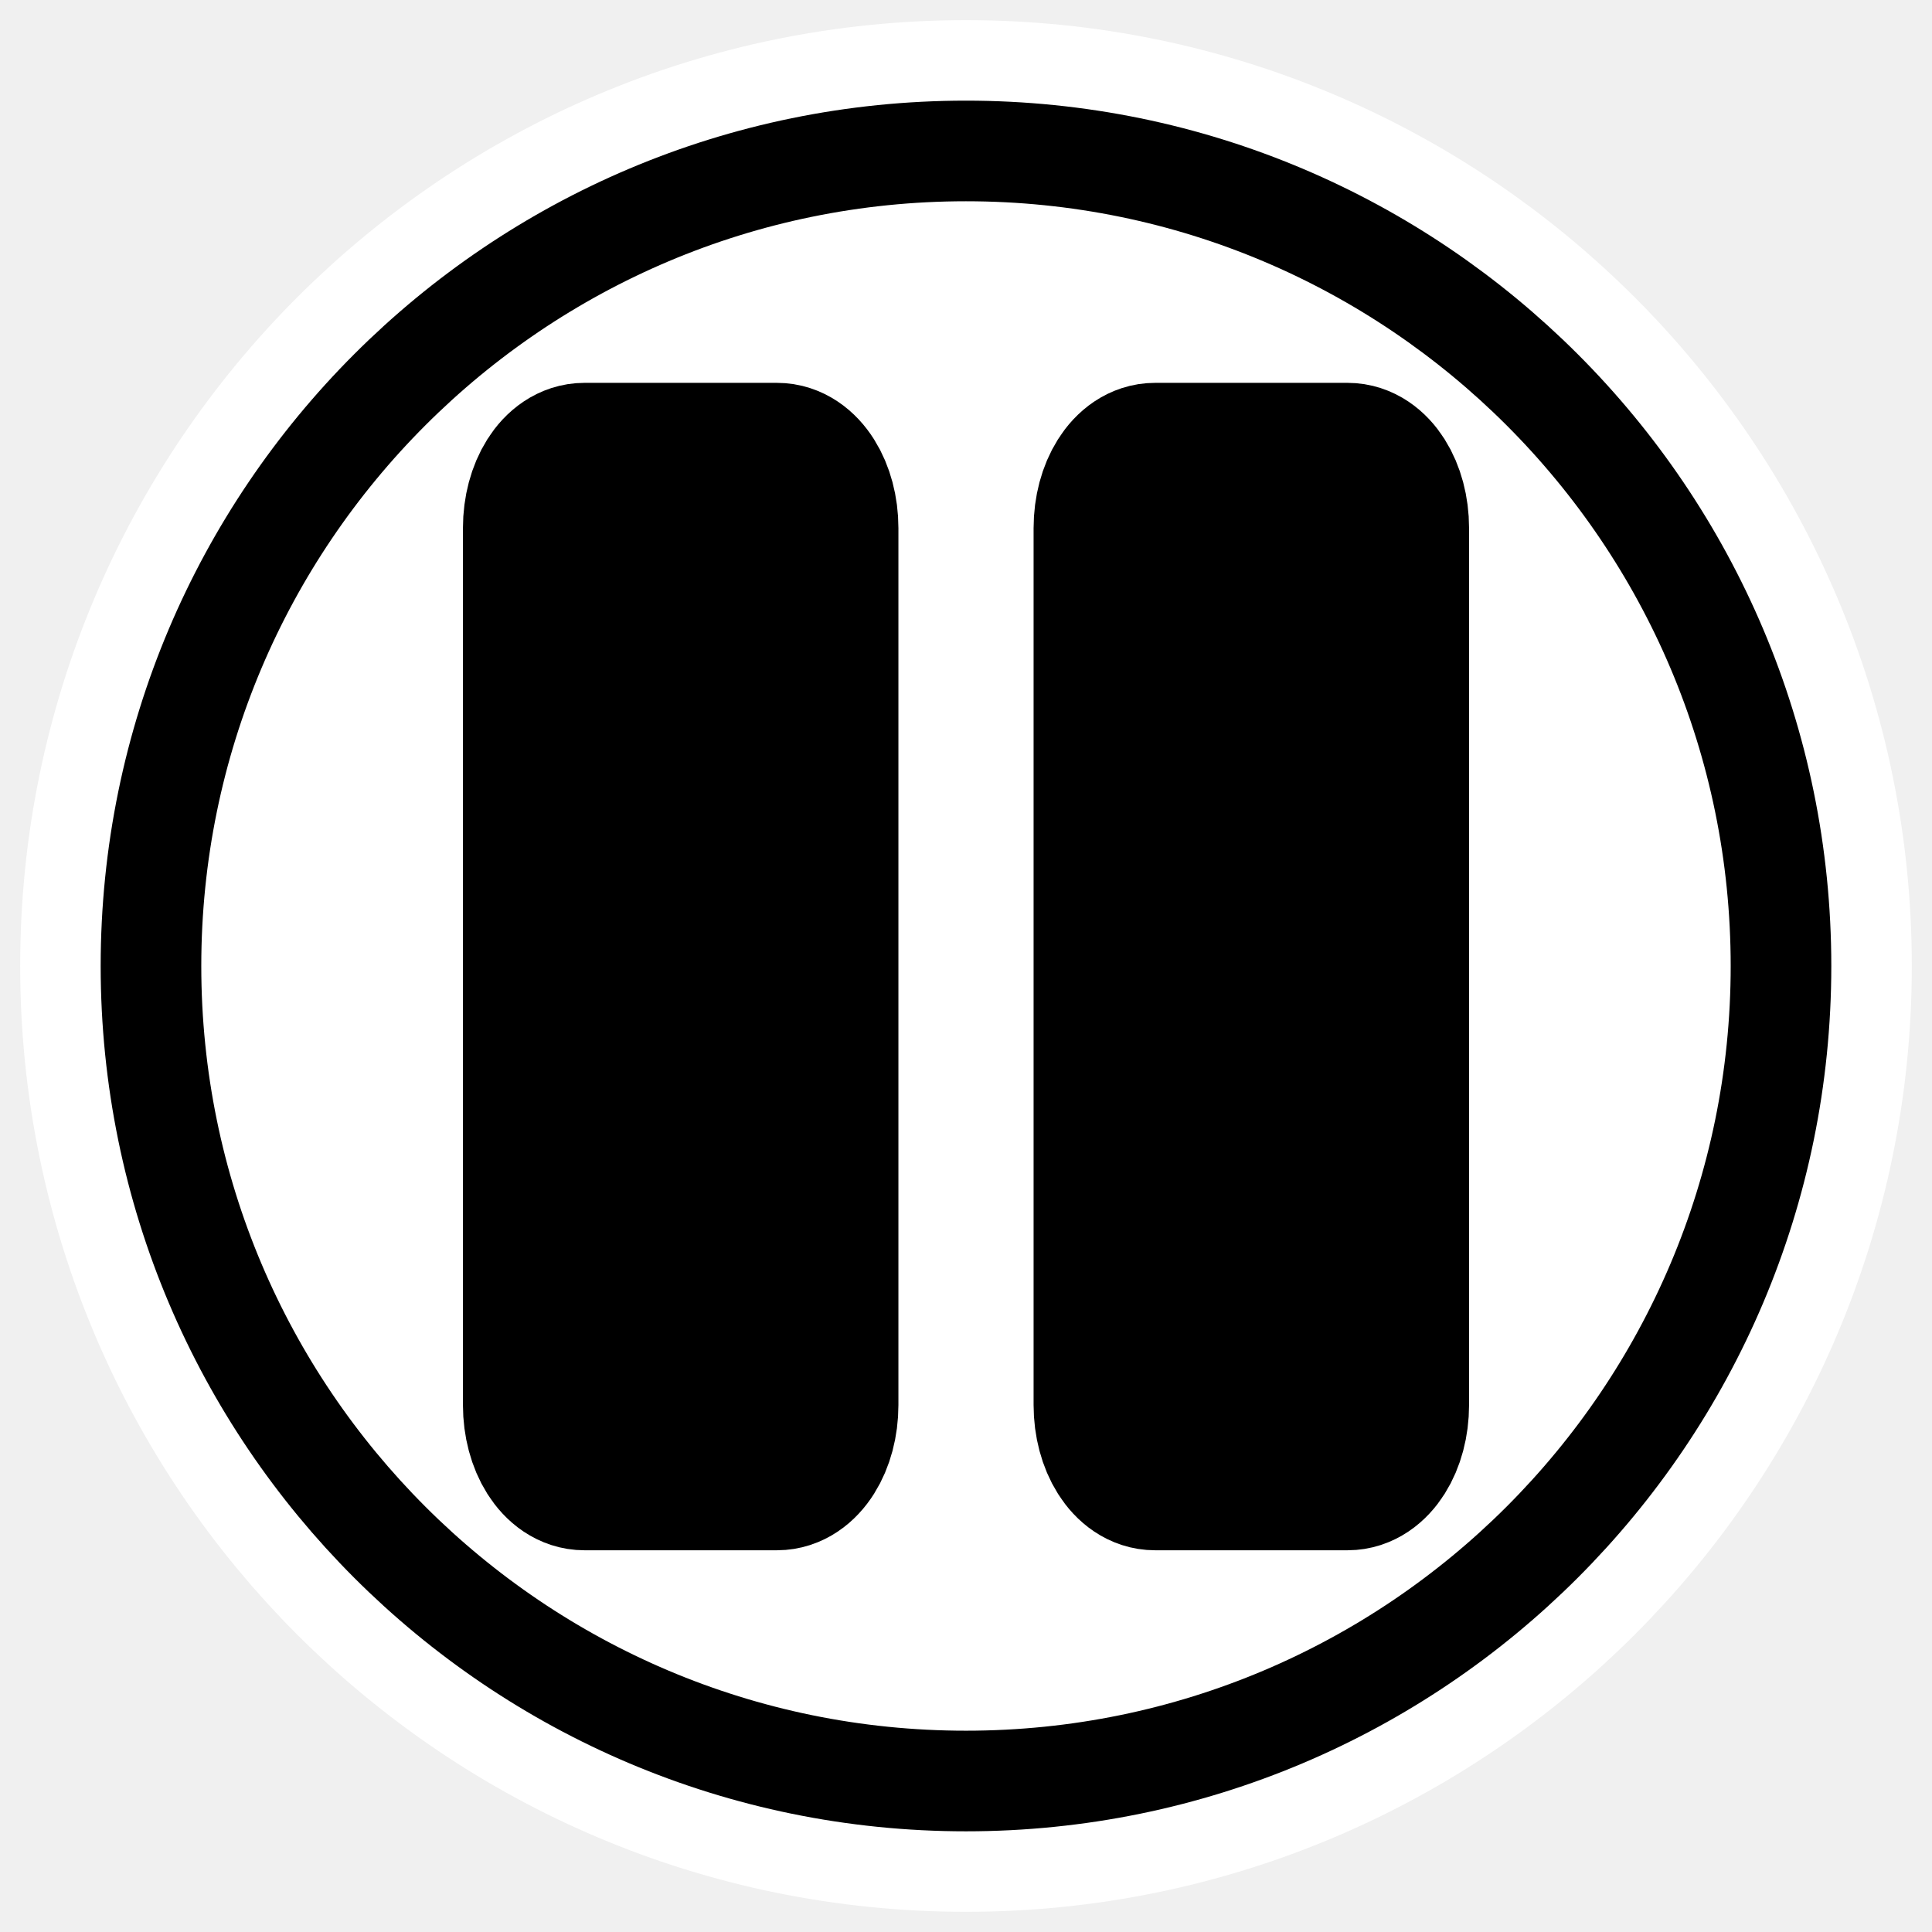
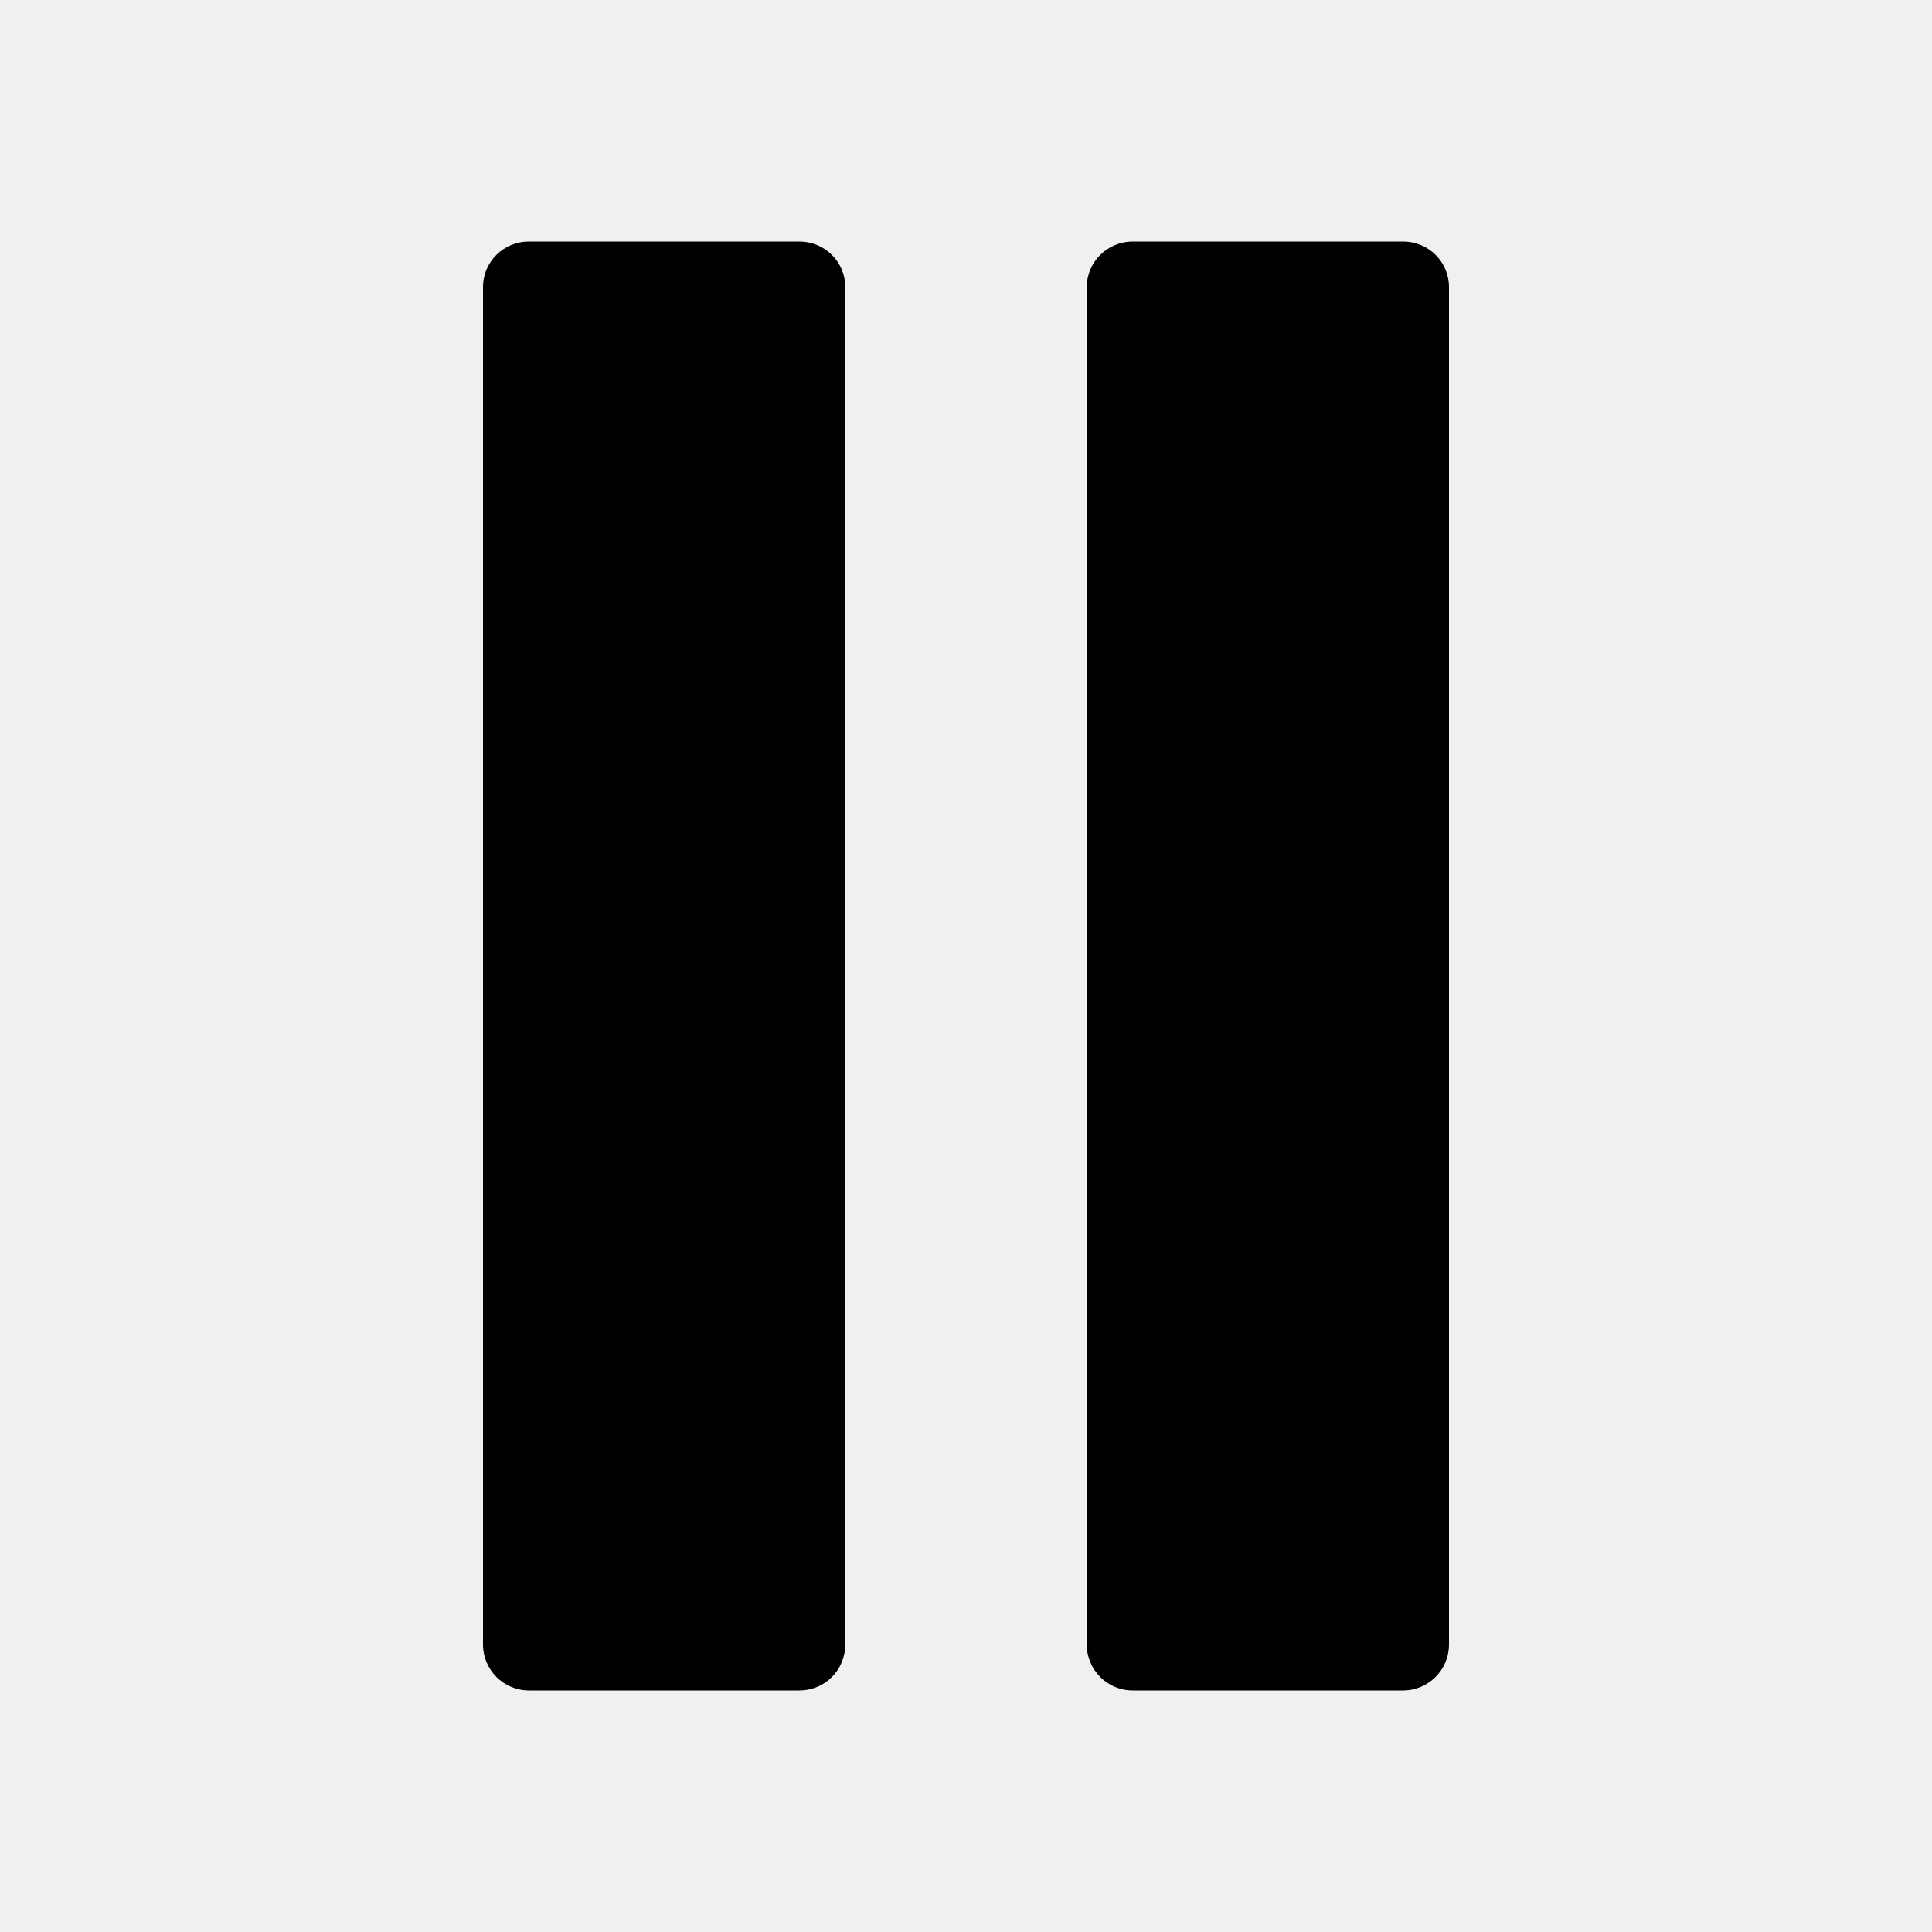
- <svg xmlns="http://www.w3.org/2000/svg" id="svg1" viewBox="0 0 60 60" _SVGFile__filename="oldscale/actions/player_pause.svg" version="1.0" y="0" x="0">
-   <path id="path1711" style="stroke-linejoin:round;color:#000000;stroke:#ffffff;stroke-linecap:round;stroke-width:7.127;fill:none" transform="matrix(-3.5598e-7 -1.14 1.14 -3.5598e-7 6.2813 21.218)" d="m14.5 20.805c0 12.256-9.947 22.203-22.203 22.203s-22.203-9.947-22.203-22.203 9.947-22.202 22.203-22.202c12.256-0 22.203 9.947 22.203 22.202z" />
-   <path id="path1710" style="stroke-linejoin:round;fill-rule:evenodd;color:#000000;stroke:#000000;stroke-linecap:round;stroke-width:2.741;fill:#ffffff" transform="matrix(-3.5598e-7 -1.14 1.14 -3.5598e-7 6.2813 21.218)" d="m14.5 20.805c0 12.256-9.947 22.203-22.203 22.203s-22.203-9.947-22.203-22.203 9.947-22.202 22.203-22.202c12.256-0 22.203 9.947 22.203 22.202z" />
-   <path id="rect1091" style="stroke-linejoin:round;fill-rule:evenodd;color:#000000;stroke:#000000;stroke-linecap:round;stroke-width:5;fill:#000000" transform="matrix(1.0878e-16 -1 1 5.6683e-17 0 0)" d="m-43.631 34.599h27.228c1.115 0 2.013 0.567 2.013 1.27v5.983c0 0.704-0.898 1.271-2.013 1.271h-27.228c-1.116 0-2.014-0.567-2.014-1.271v-5.983c0-0.703 0.898-1.27 2.014-1.27z" />
-   <path id="rect4296" style="stroke-linejoin:round;fill-rule:evenodd;color:#000000;stroke:#000000;stroke-linecap:round;stroke-width:5;fill:#000000" transform="matrix(1.0878e-16 -1 1 5.6683e-17 0 0)" d="m-43.631 16.877h27.228c1.115 0 2.013 0.567 2.013 1.271v5.983c0 0.704-0.898 1.27-2.013 1.27h-27.228c-1.116 0-2.014-0.566-2.014-1.27v-5.983c0-0.704 0.898-1.271 2.014-1.271z" />
+ <svg xmlns="http://www.w3.org/2000/svg" height="512px" id="Layer_1" style="enable-background:new 0 0 512 512;" version="1.1" viewBox="0 0 512 512" width="512px" xml:space="preserve">
+   <g>
+     <path d="M224,435.8V76.1c0-6.7-5.4-12.1-12.2-12.1h-71.6c-6.8,0-12.2,5.4-12.2,12.1v359.7c0,6.7,5.4,12.2,12.2,12.2h71.6   C218.6,448,224,442.6,224,435.8z" />
+     <path d="M371.8,64h-71.6c-6.7,0-12.2,5.4-12.2,12.1v359.7c0,6.7,5.4,12.2,12.2,12.2h71.6c6.7,0,12.2-5.4,12.2-12.2V76.1   C384,69.4,378.6,64,371.8,64z" />
+   </g>
</svg>
